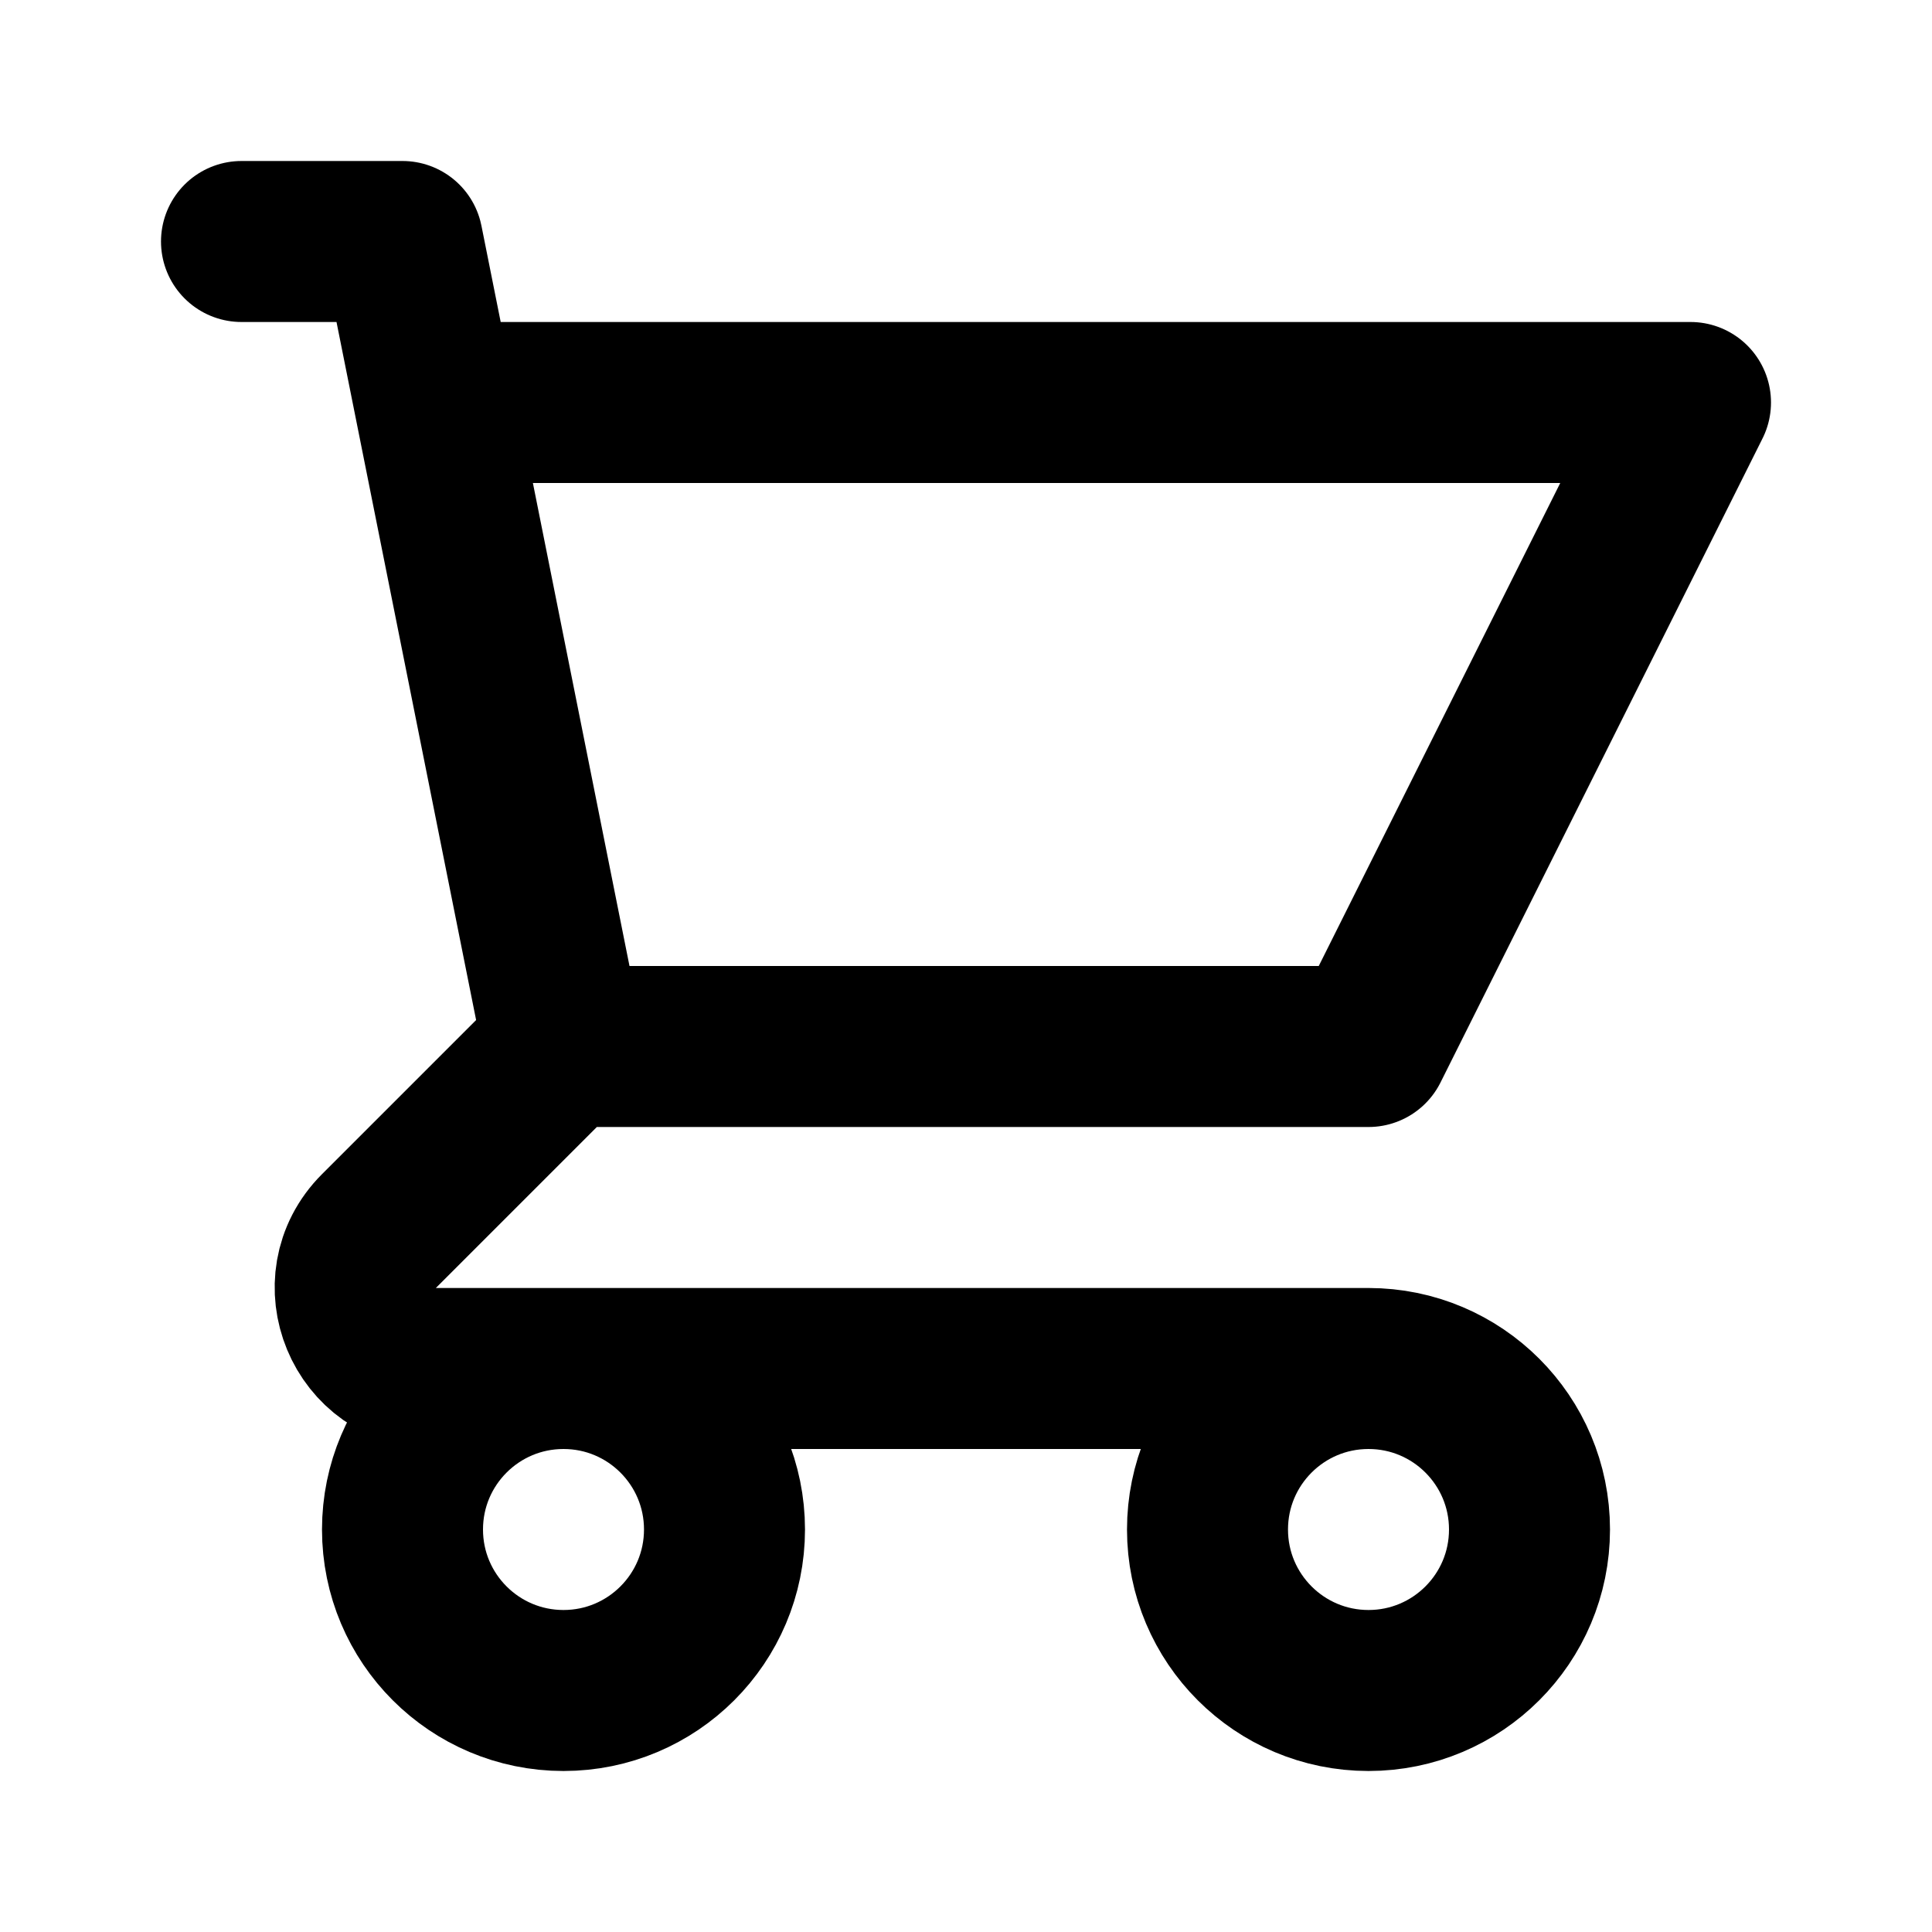
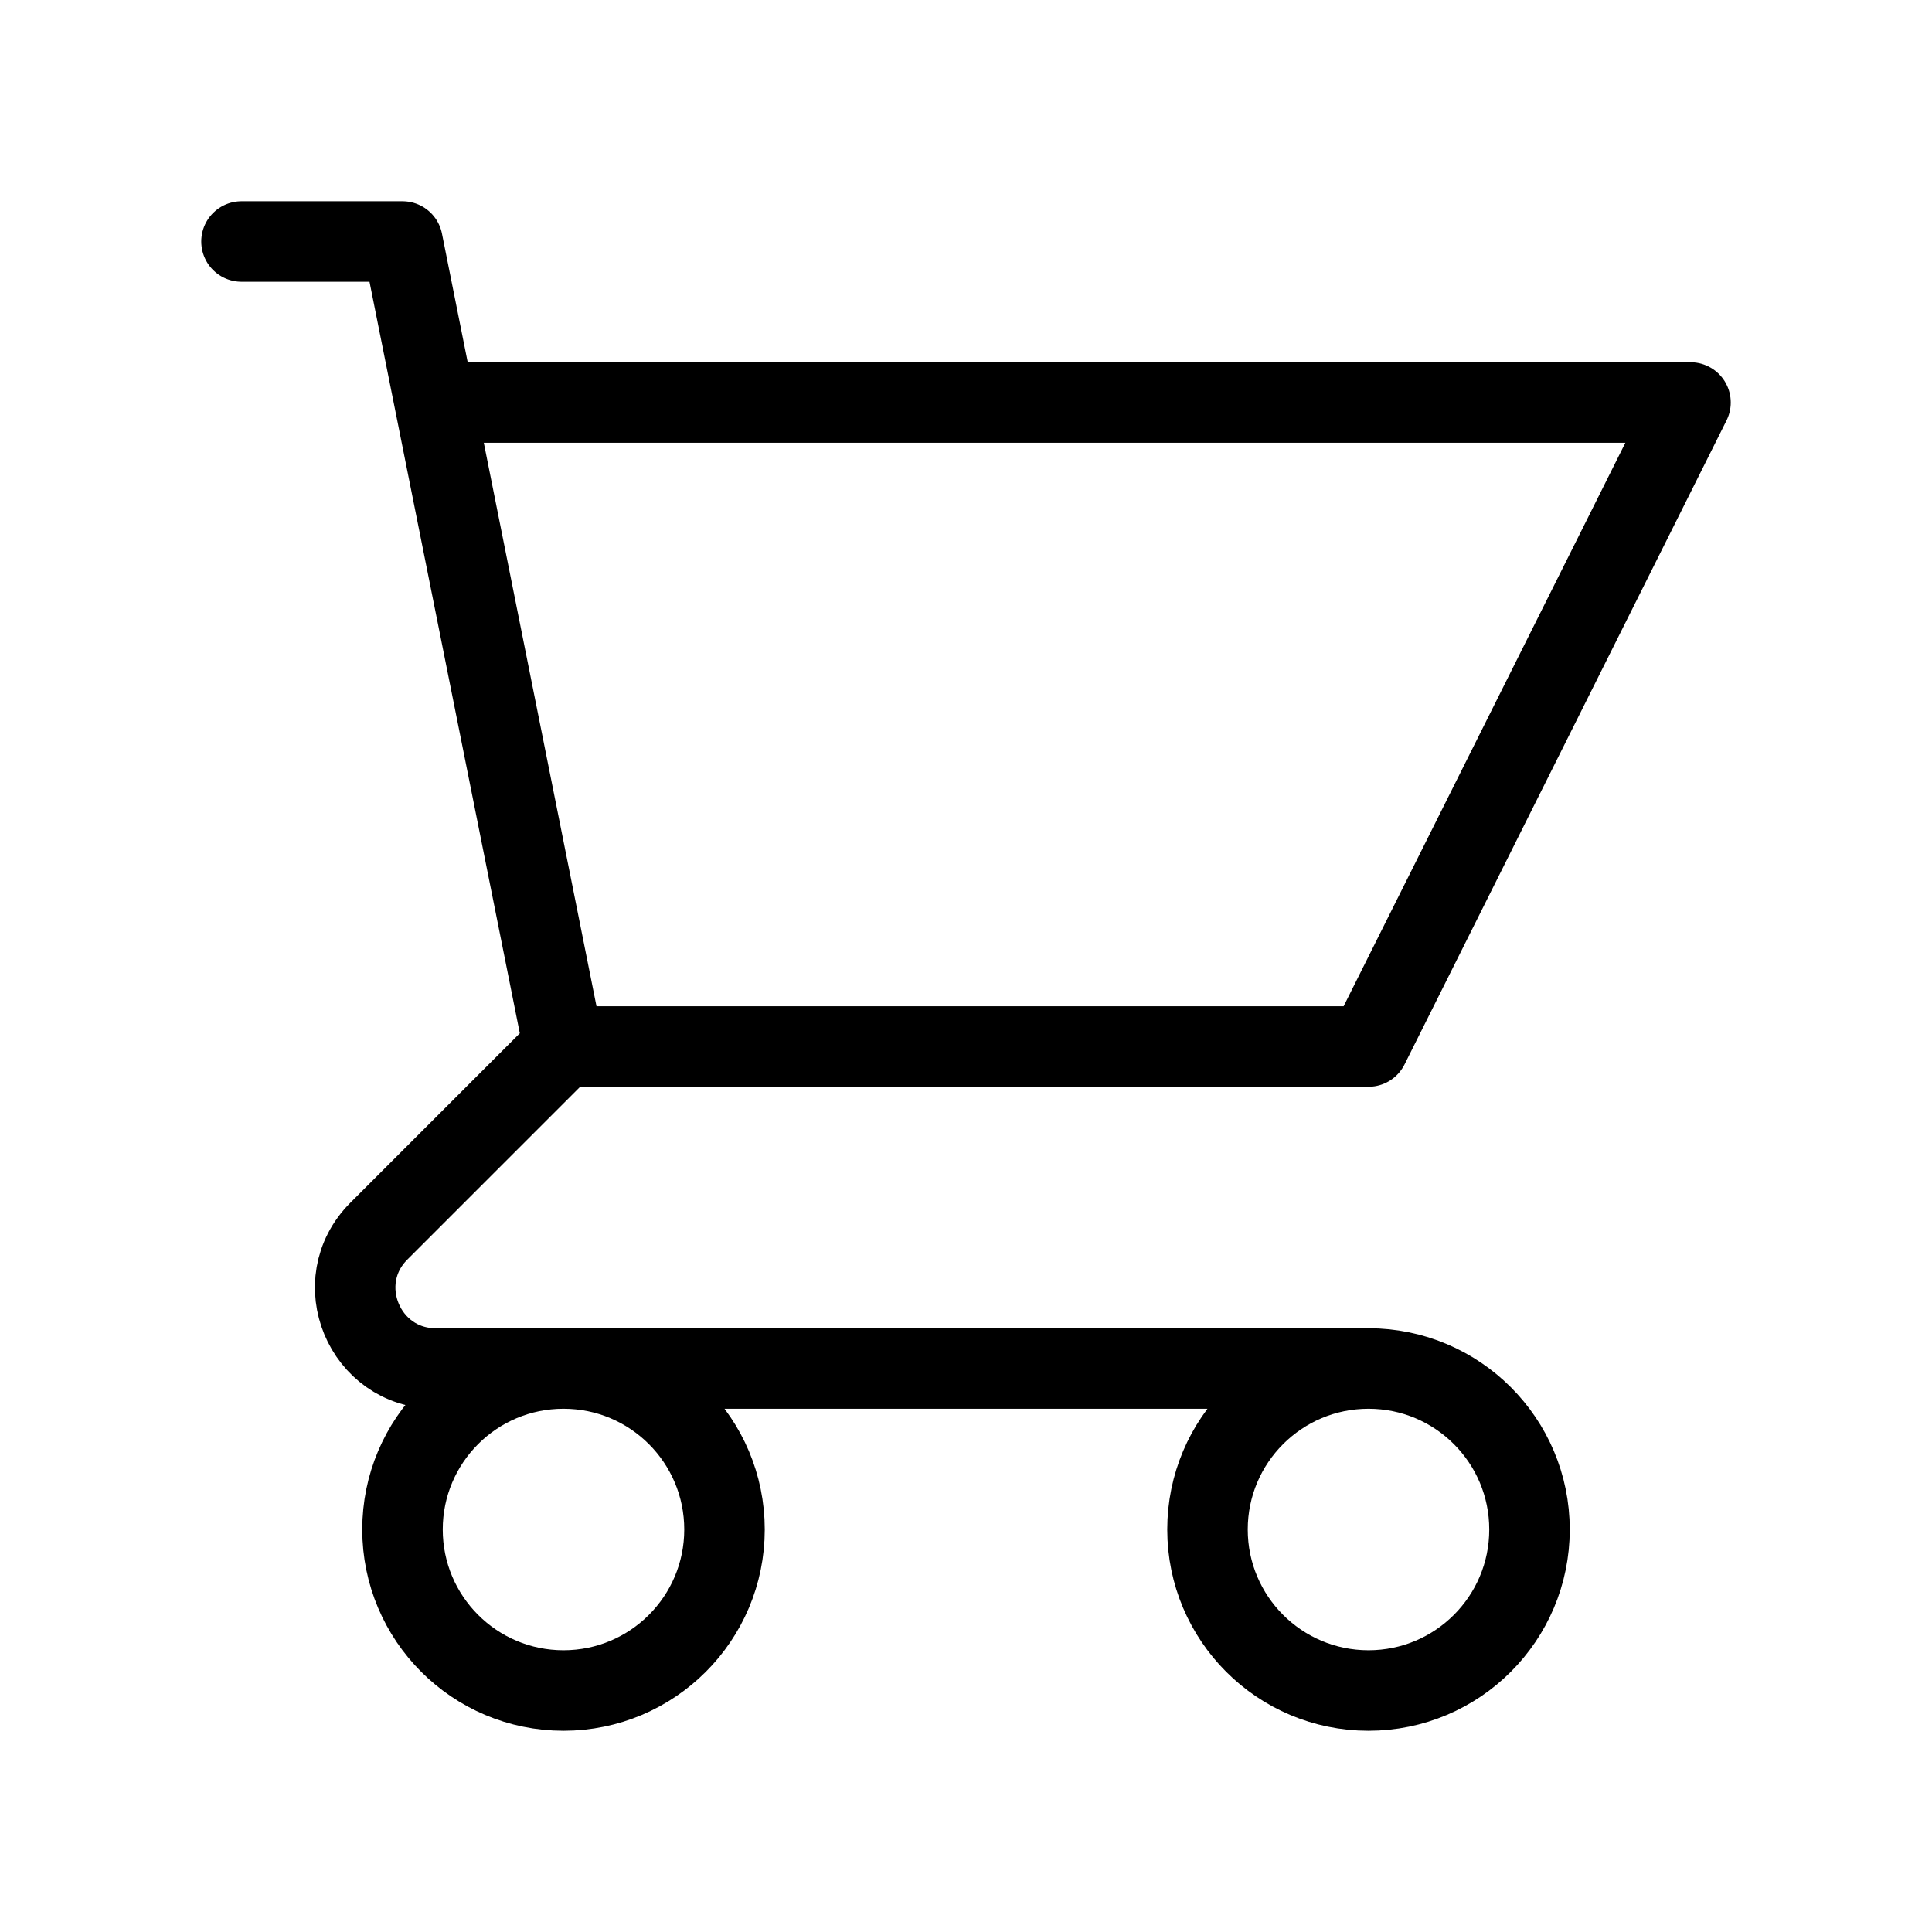
- <svg xmlns="http://www.w3.org/2000/svg" width="40px" class="w-6 h-6" fill="none" stroke="black" viewBox="0 0 24 24">
-   <path stroke-linecap="round" stroke-linejoin="round" stroke-width="2" d="M3 3h2l.4 2M7 13h10l4-8H5.4M7 13L5.4 5M7 13l-2.293 2.293c-.63.63-.184 1.707.707 1.707H17m0 0a2 2 0 100 4 2 2 0 000-4zm-8 2a2 2 0 11-4 0 2 2 0 014 0z" />
+ <svg xmlns="http://www.w3.org/2000/svg" width="30px" class="w-6 h-6" fill="none" stroke="black" viewBox="0 0 24 24">
+   <path stroke-linecap="round" stroke-linejoin="round" stroke-width="1" d="M3 3h2l.4 2M7 13h10l4-8H5.4M7 13L5.4 5M7 13l-2.293 2.293c-.63.63-.184 1.707.707 1.707H17m0 0a2 2 0 100 4 2 2 0 000-4zm-8 2a2 2 0 11-4 0 2 2 0 014 0z" />
</svg>
